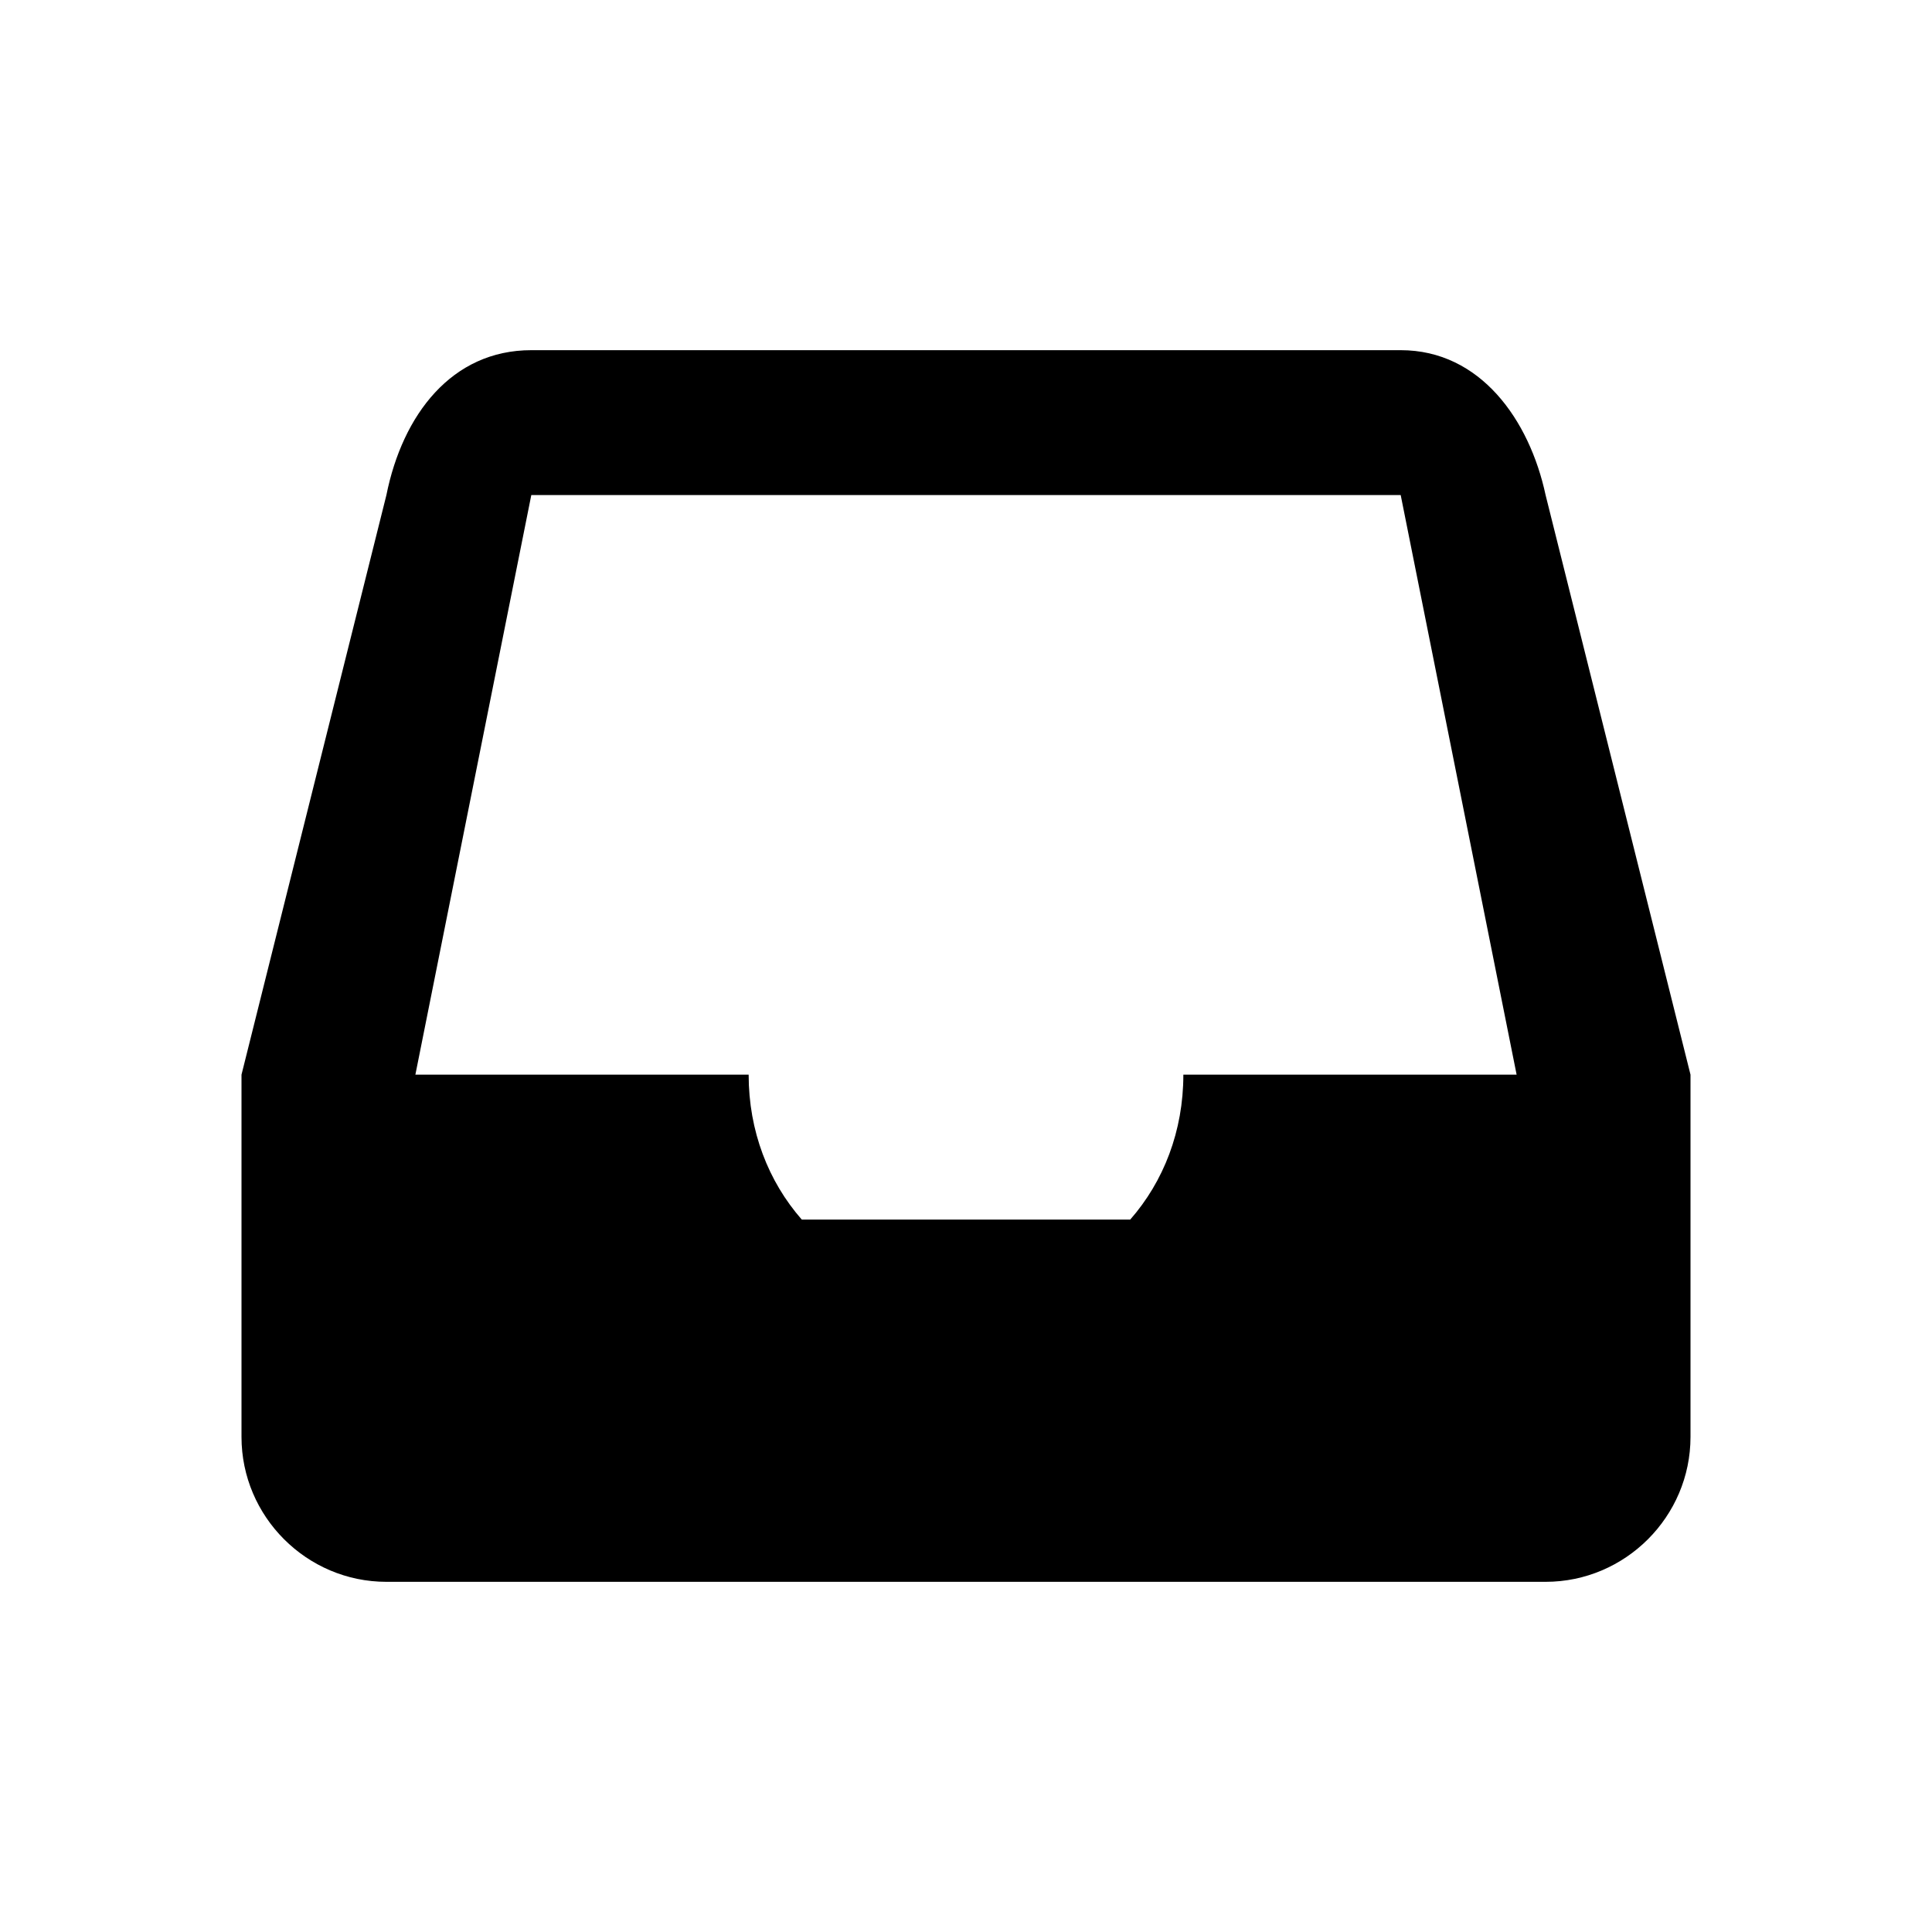
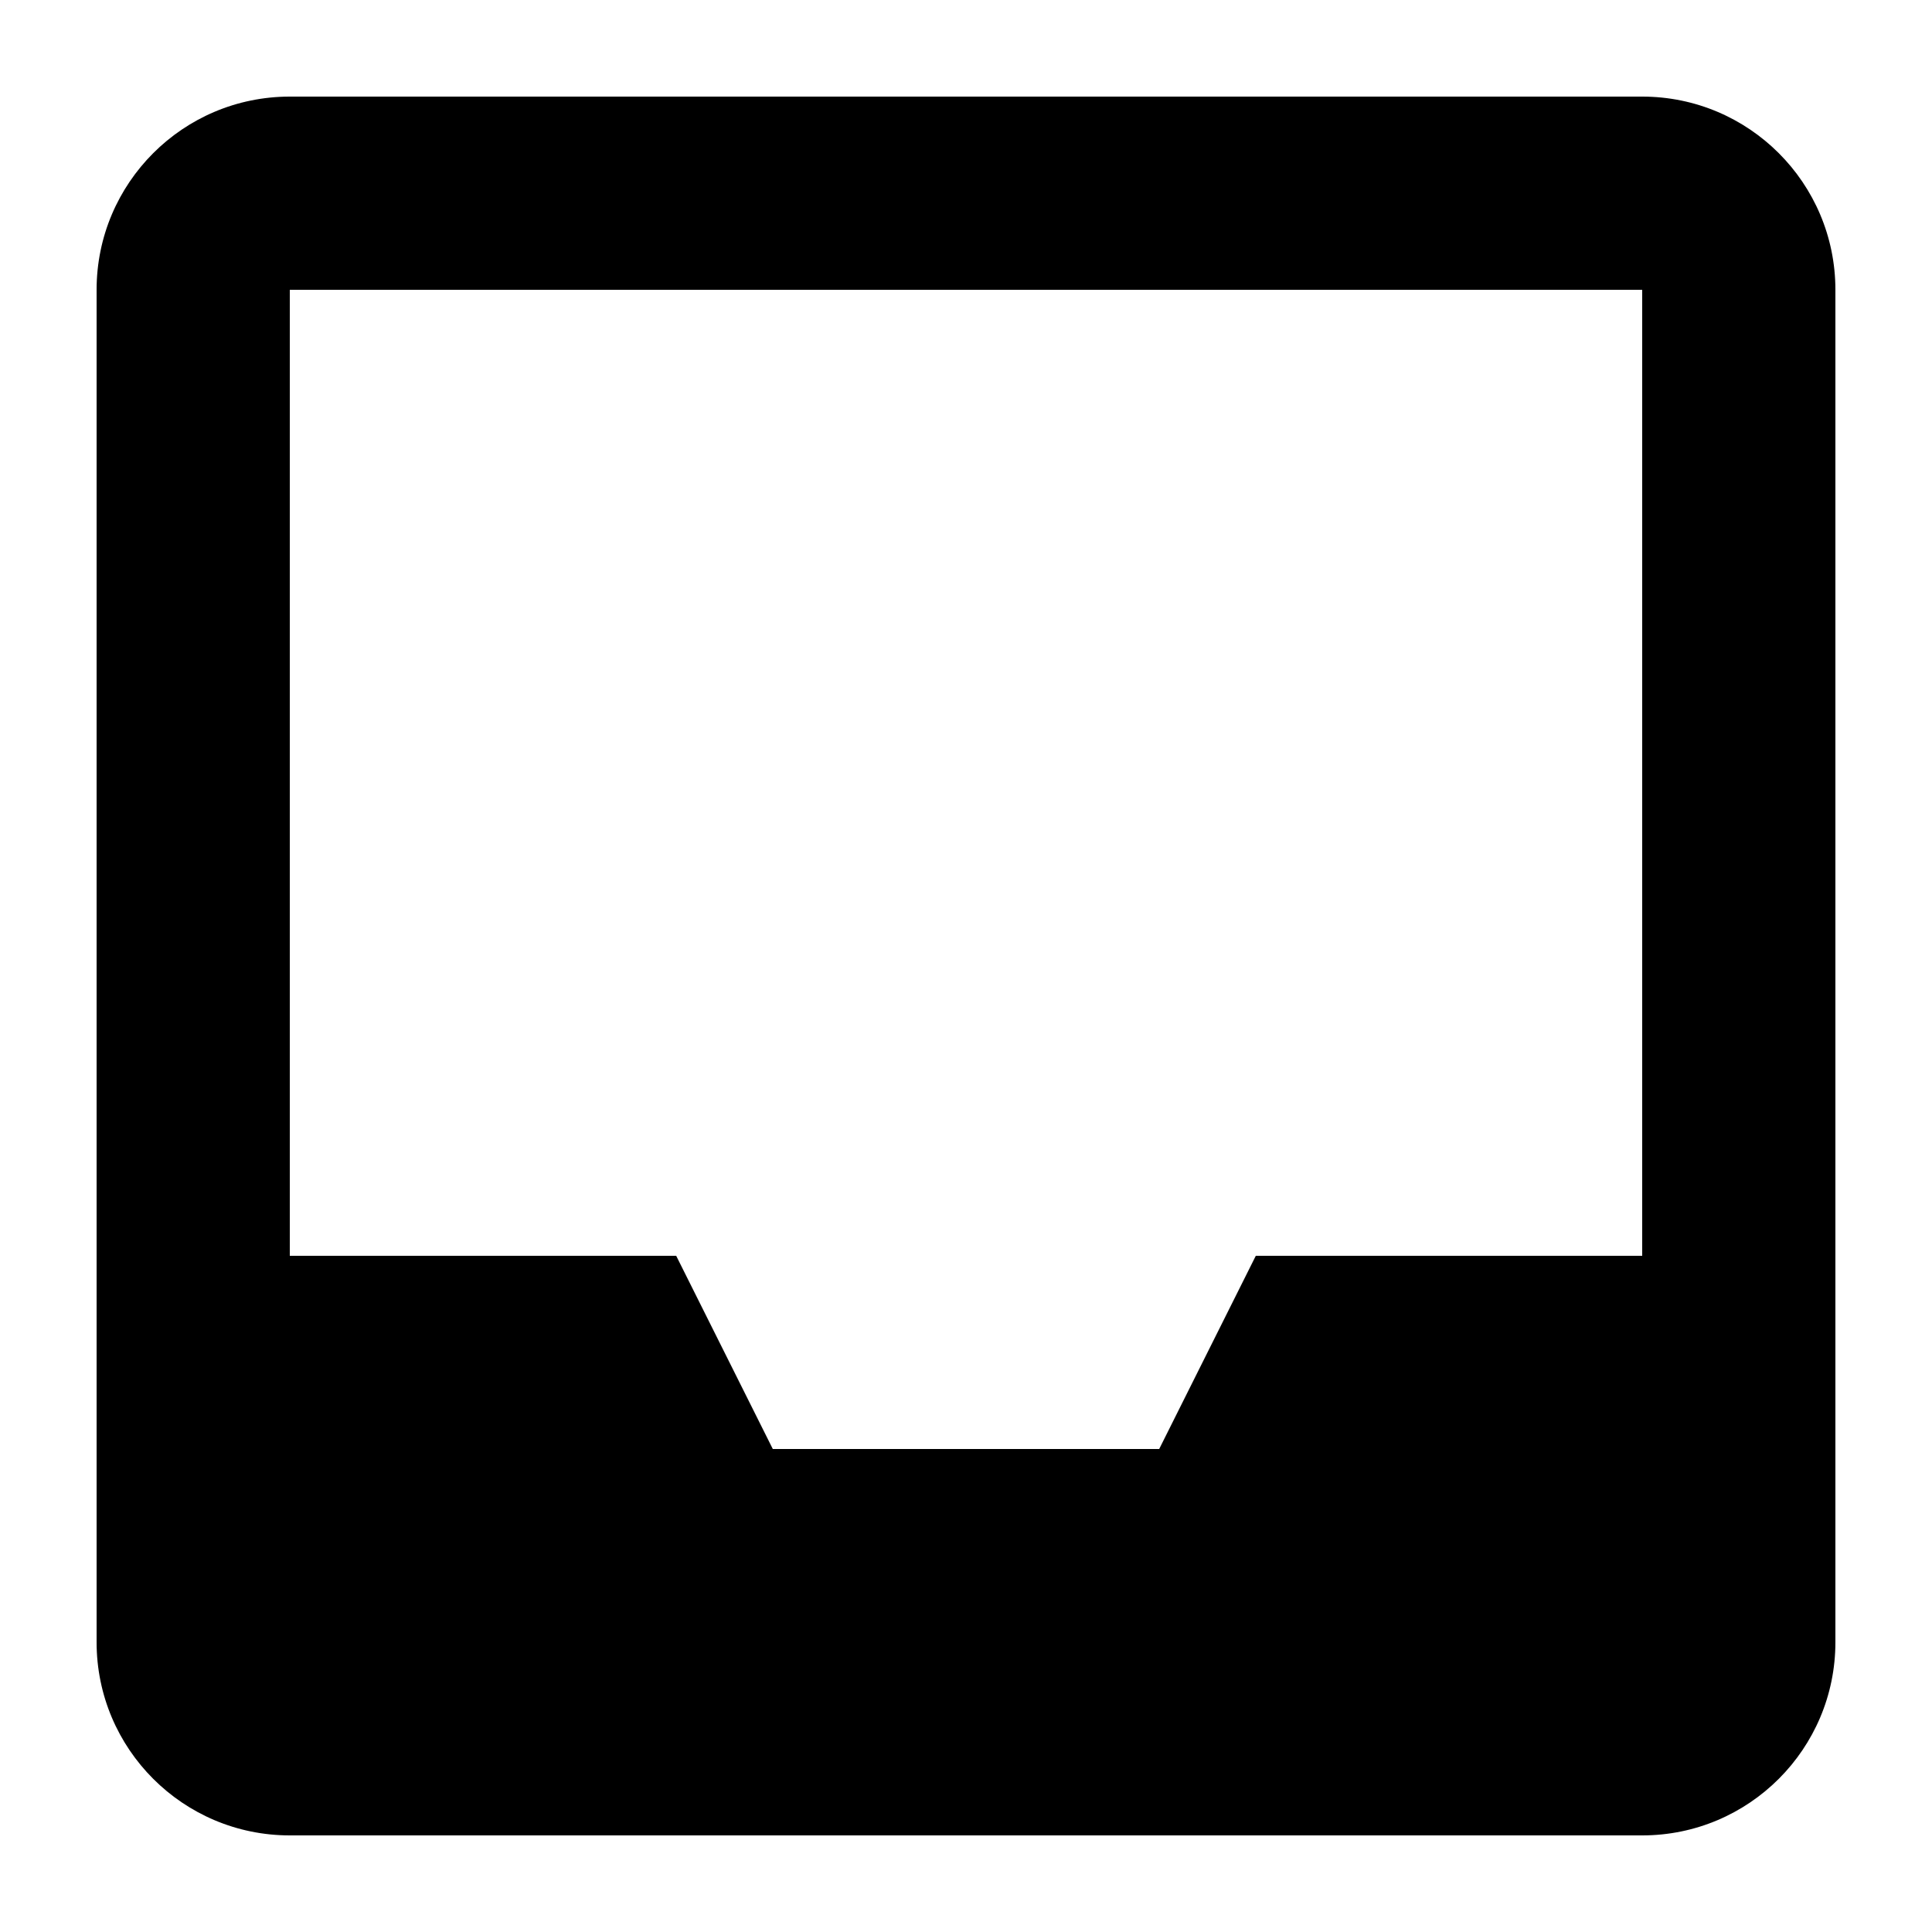
- <svg xmlns="http://www.w3.org/2000/svg" width="24" height="24" viewBox="0 0 24 24">
-   <path d="M3 13.35l1.8-7.2c.2-.996.81-1.8 1.8-1.8h10.8c.99 0 1.6.867 1.8 1.8l1.8 7.2v4.5c0 .99-.81 1.8-1.8 1.8H4.8c-.99 0-1.8-.81-1.8-1.8v-4.5zm6.96 1.8h4.08c-.49.557-1.212.9-2.04.9a2.68 2.68 0 0 1-2.04-.9h4.08c.414-.472.66-1.098.66-1.8h4.14l-1.44-7.2H6.6l-1.44 7.2H9.3c0 .702.246 1.328.66 1.8z" />
+ <svg xmlns="http://www.w3.org/2000/svg" width="20" height="20" viewBox="0 0 20 20">
+   <path d="M17 1H3a2 2 0 0 0-2 2v14a2 2 0 0 0 2 2h14a2 2 0 0 0 2-2V3a2 2 0 0 0-2-2zm0 12h-4l-1 2H8l-1-2H3V3h14z" />
</svg>
